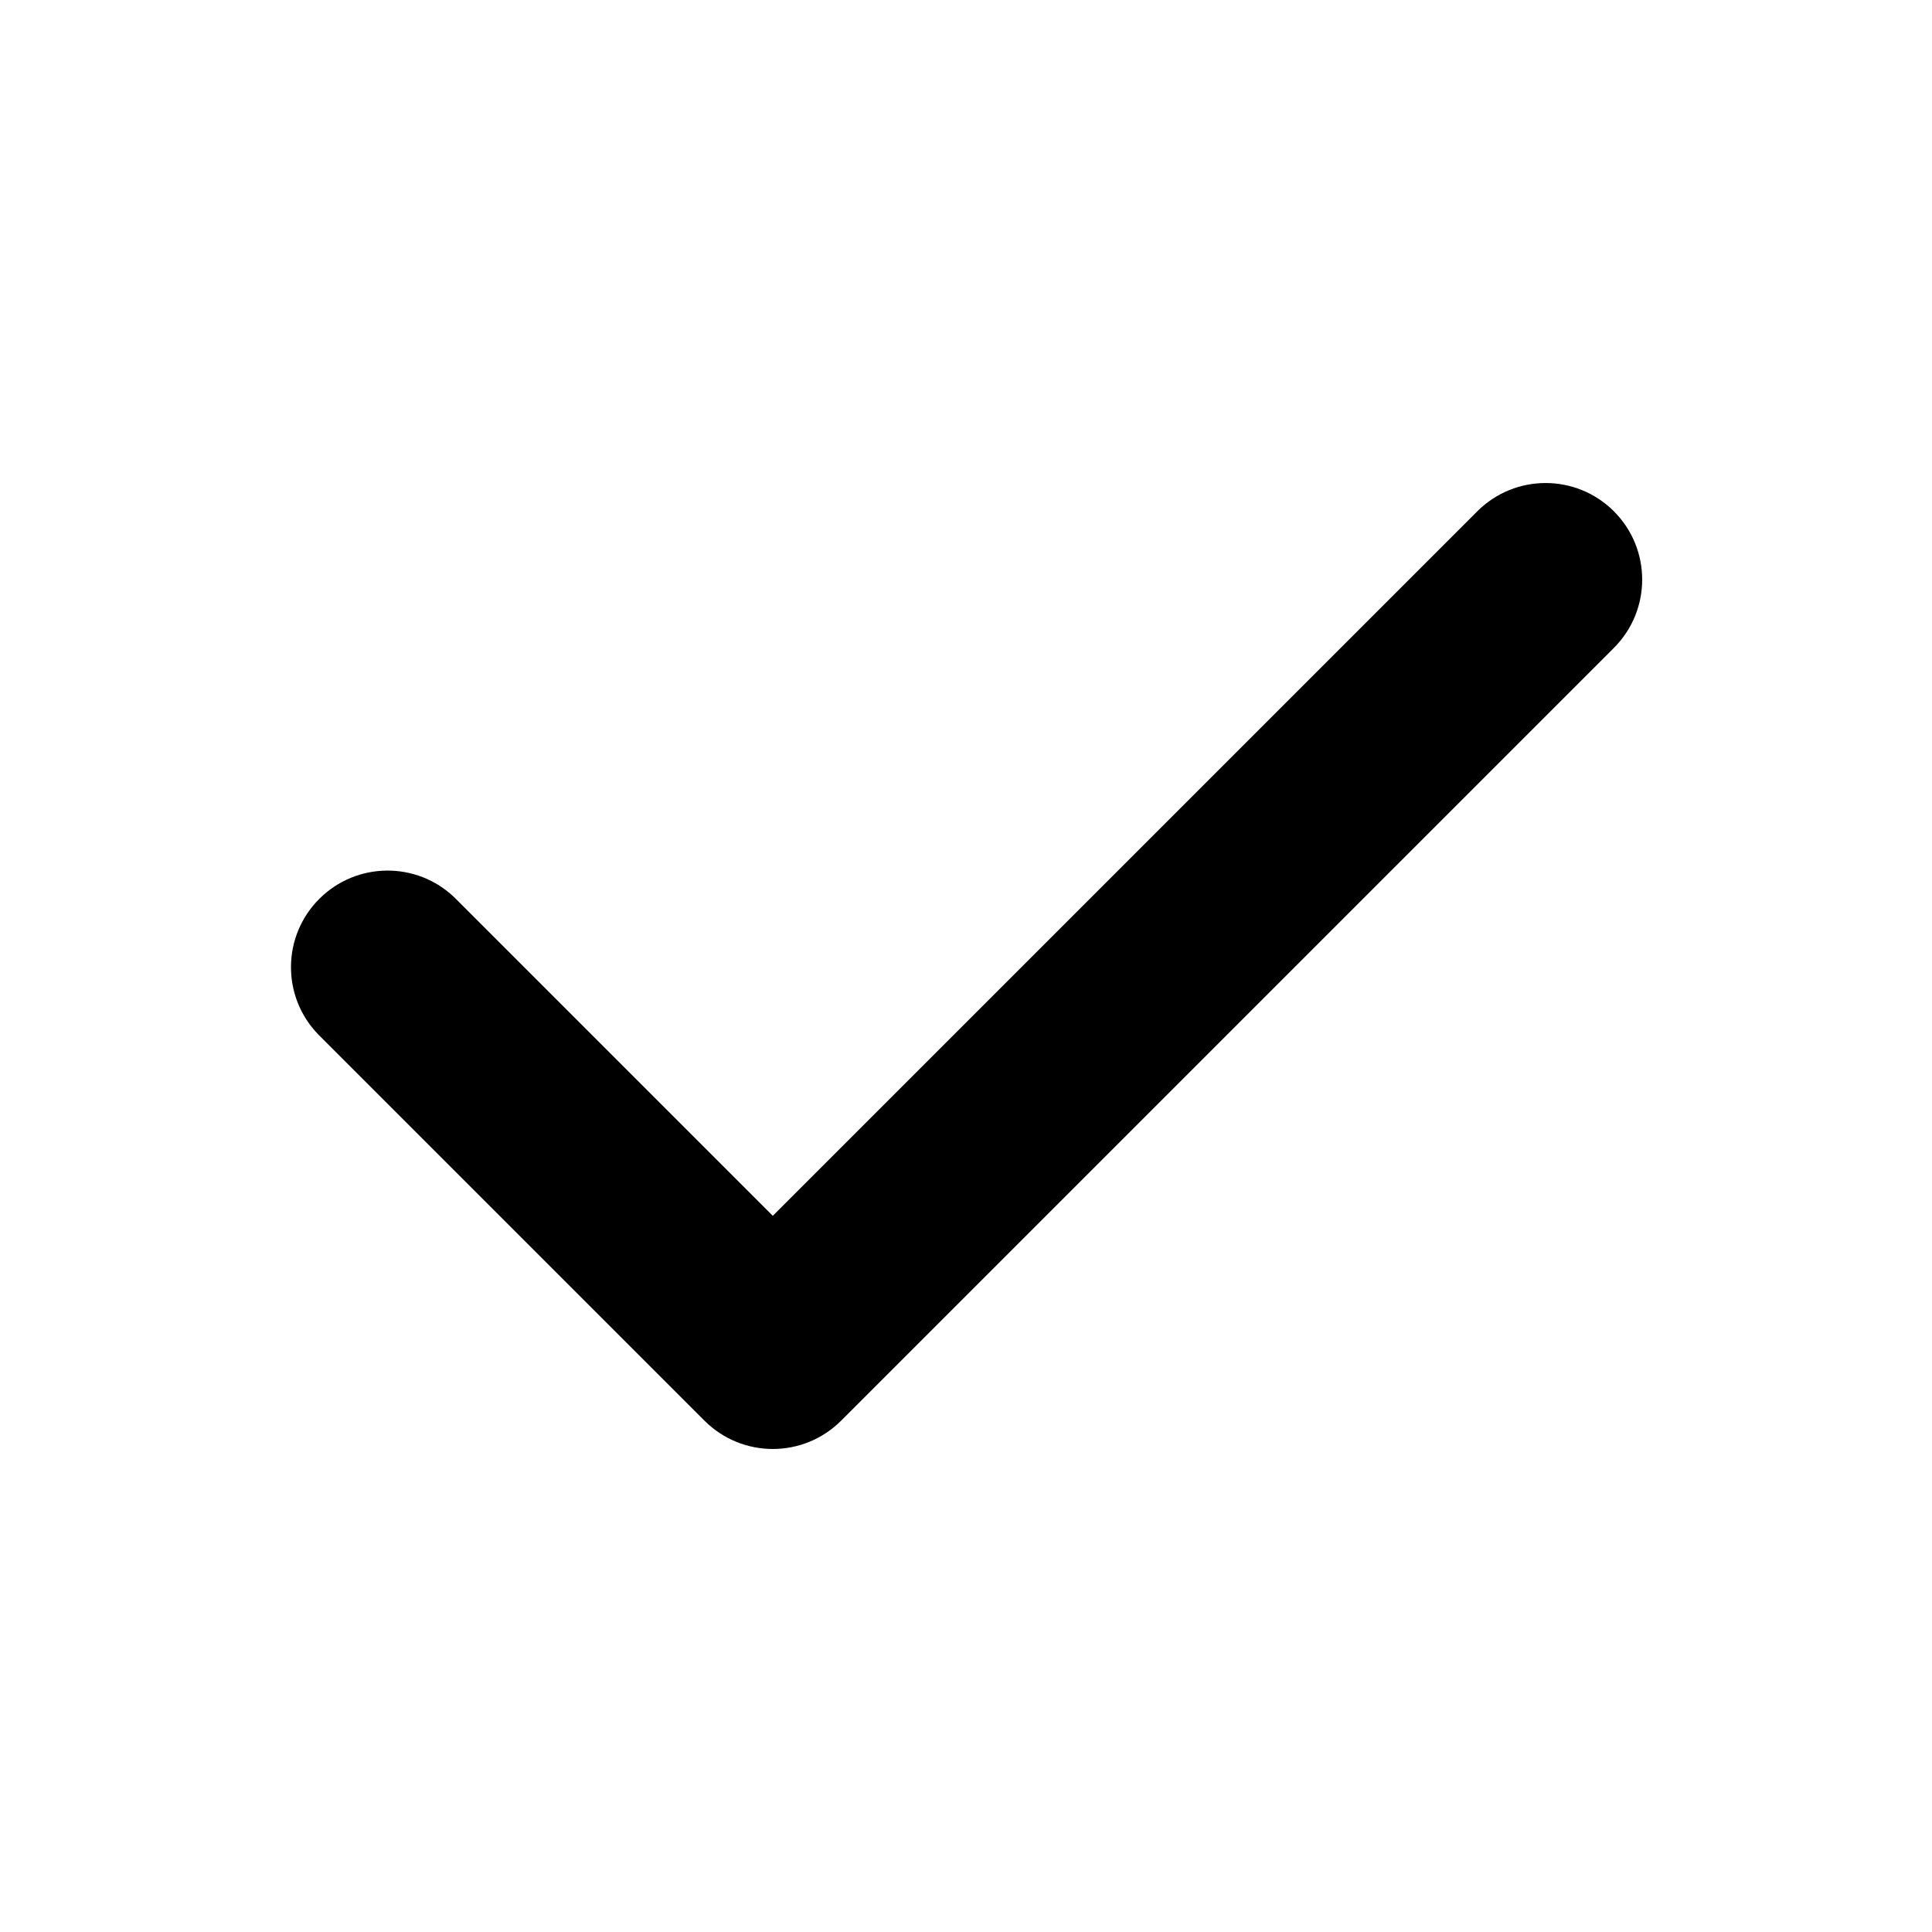
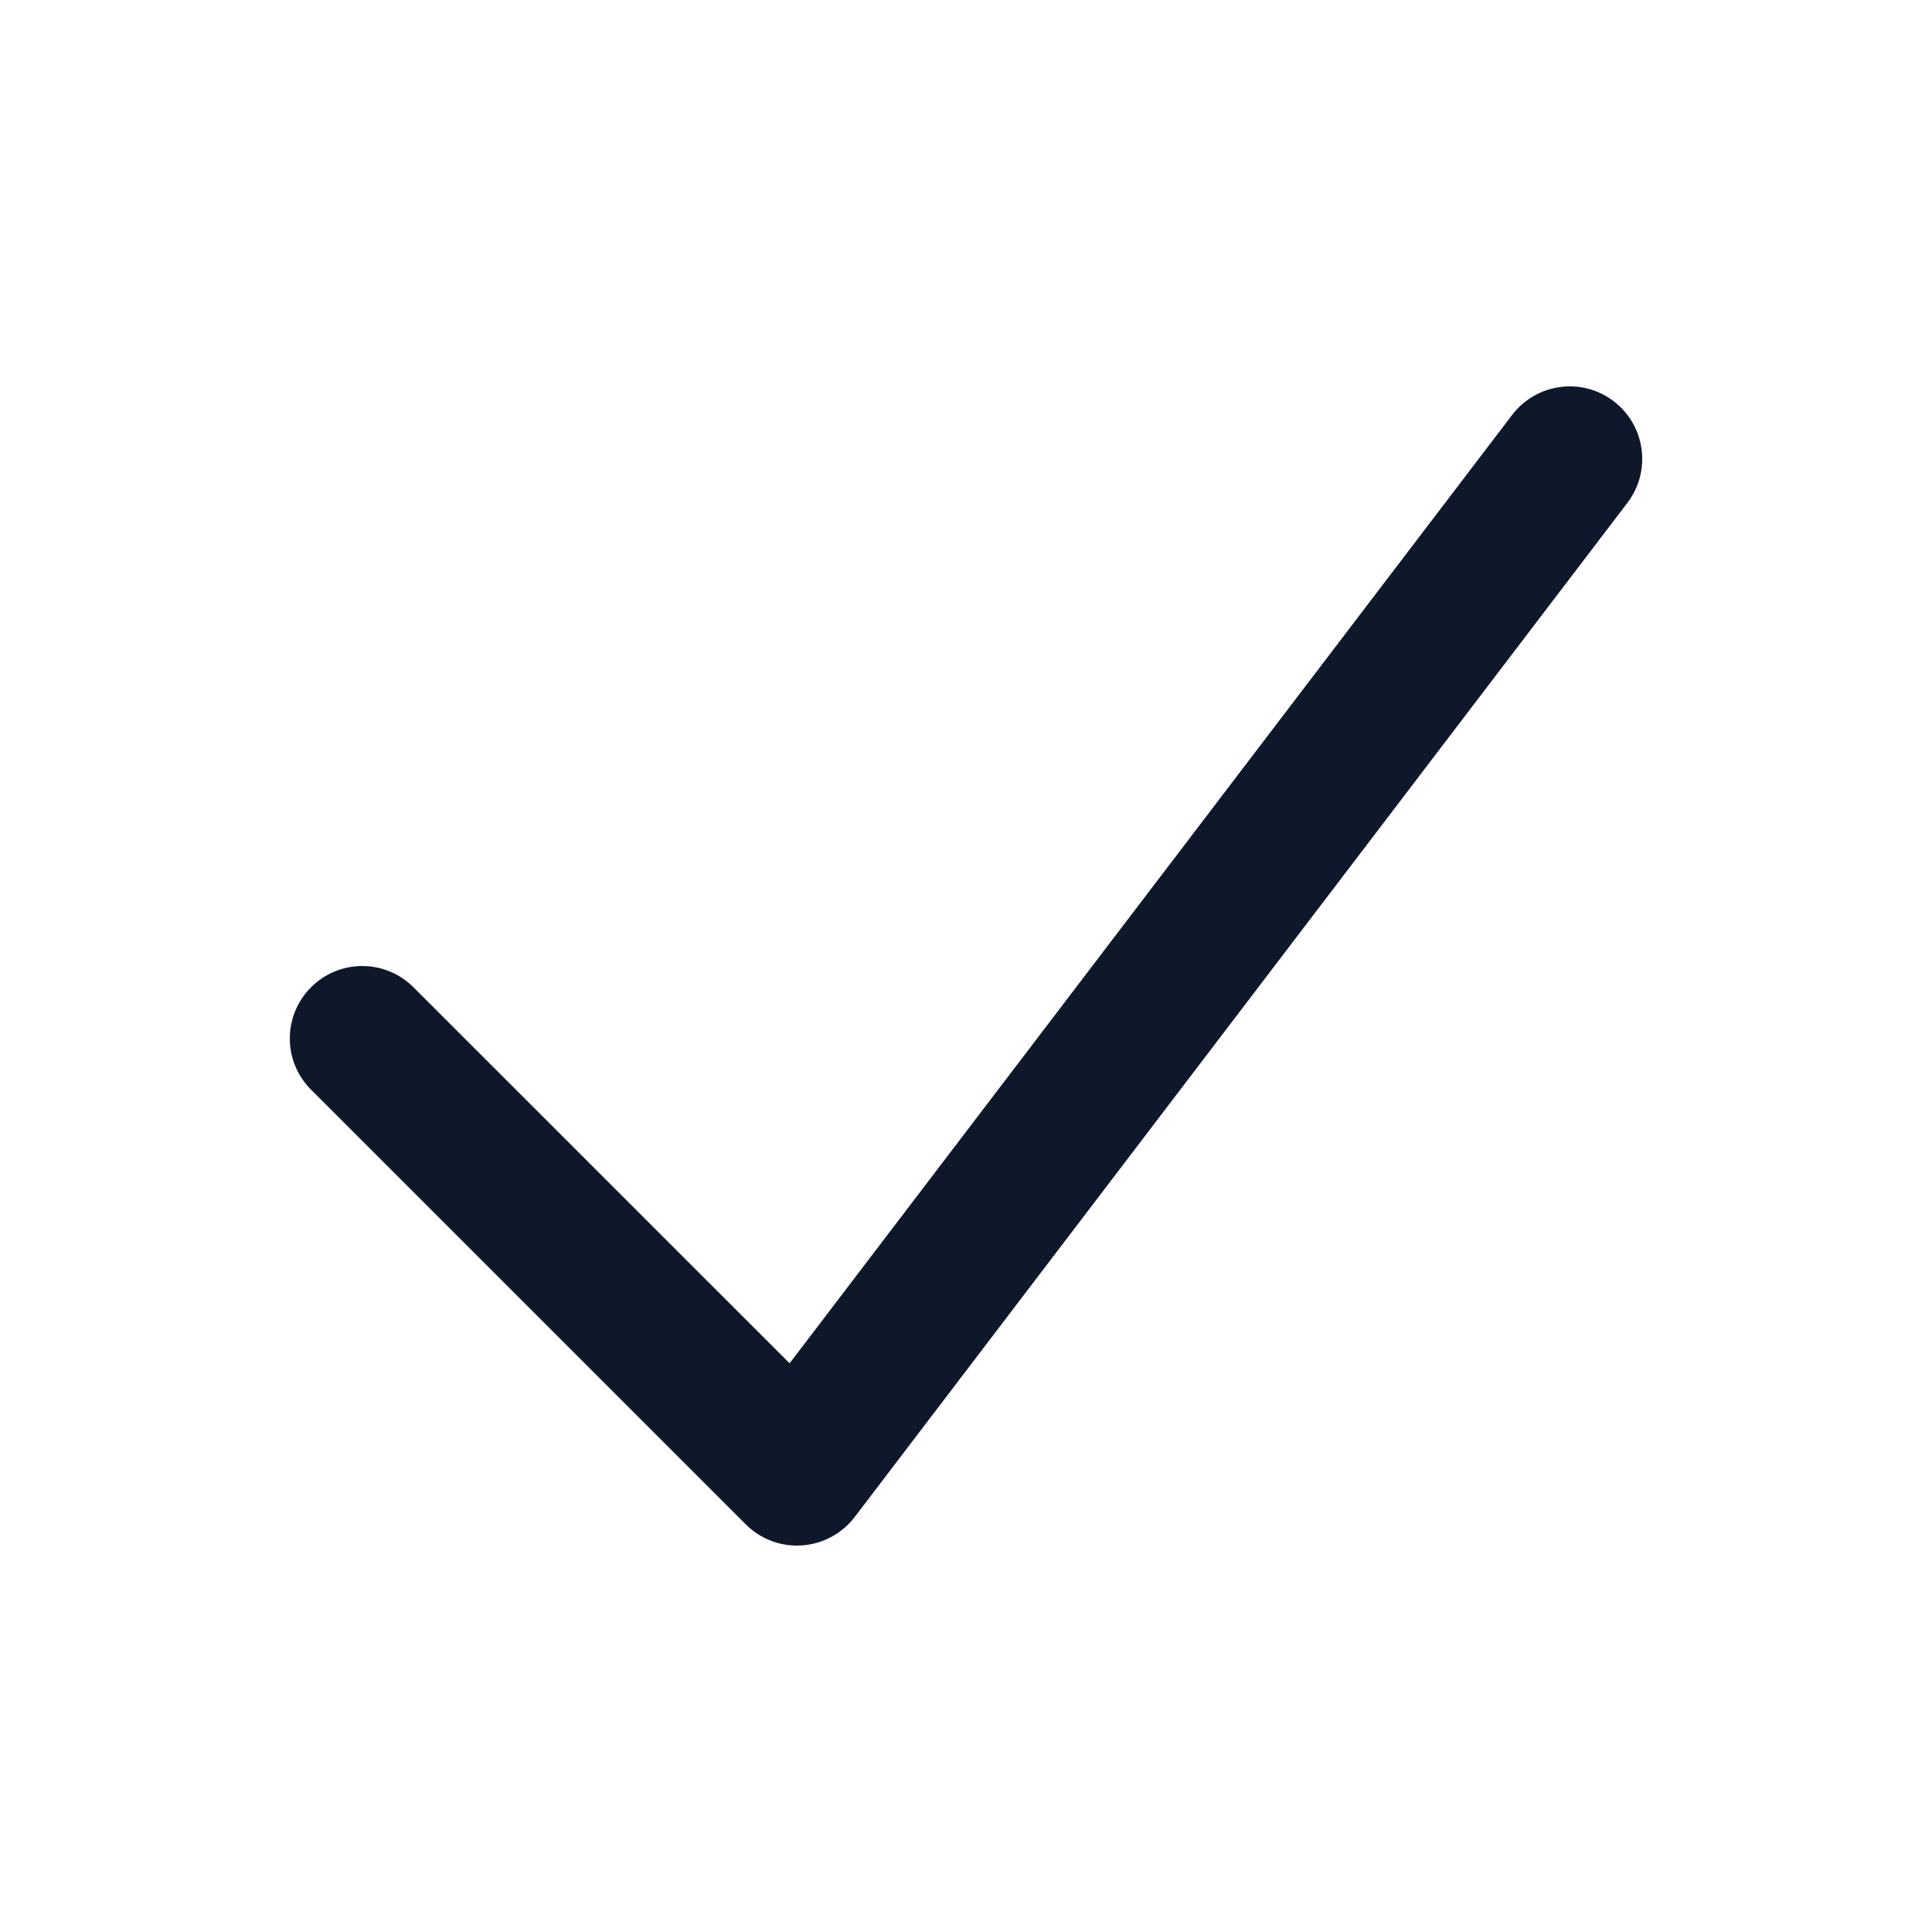
- <svg xmlns="http://www.w3.org/2000/svg" viewBox="0 0 20 20" fill="currentColor">
-   <path fill-rule="evenodd" d="M16.707 5.293a1 1 0 010 1.414l-8 8a1 1 0 01-1.414 0l-4-4a1 1 0 011.414-1.414L8 12.586l7.293-7.293a1 1 0 011.414 0z" clip-rule="evenodd" />
+ <svg xmlns="http://www.w3.org/2000/svg" width="20" height="20" viewBox="0 0 20 20" fill="none">
+   <path fill-rule="evenodd" clip-rule="evenodd" d="M16.704 4.153C17.034 4.404 17.098 4.875 16.847 5.205L8.847 15.705C8.715 15.877 8.516 15.984 8.3 15.998C8.084 16.013 7.873 15.933 7.72 15.78L3.22 11.28C2.927 10.988 2.927 10.513 3.22 10.22C3.513 9.927 3.987 9.927 4.28 10.22L8.174 14.113L15.653 4.296C15.905 3.966 16.375 3.902 16.704 4.153Z" fill="#0F172A" />
</svg>
